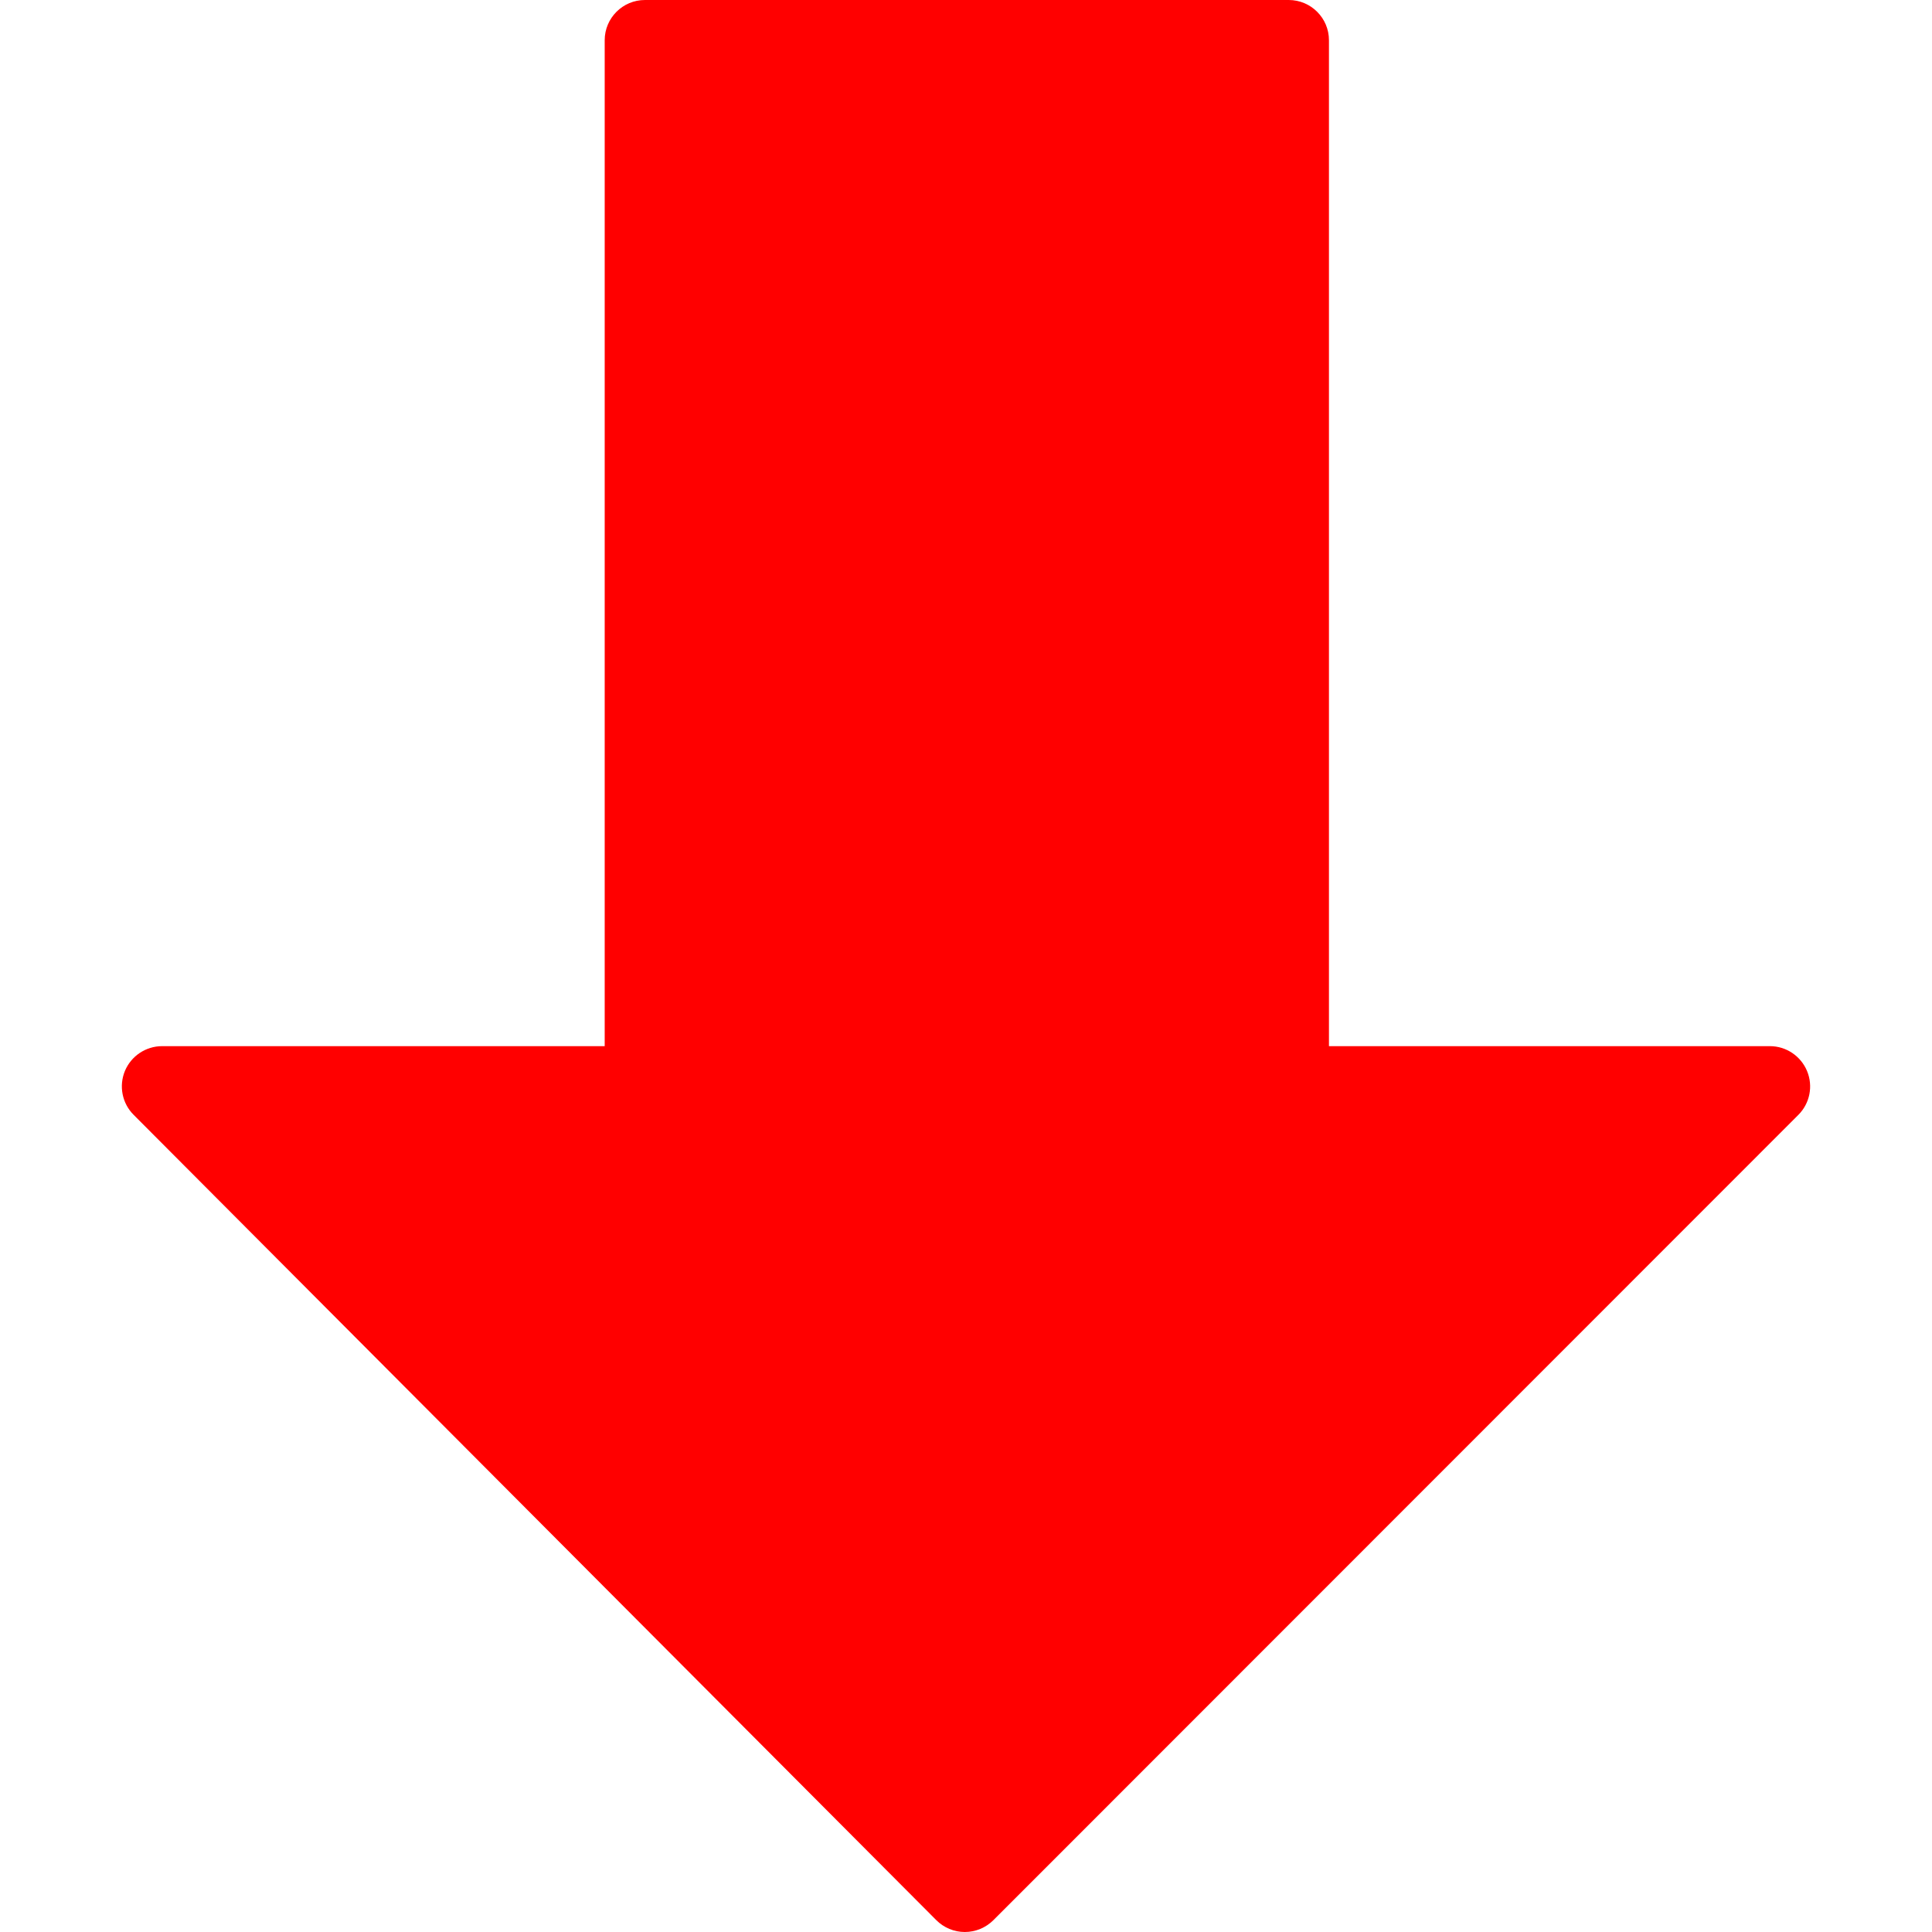
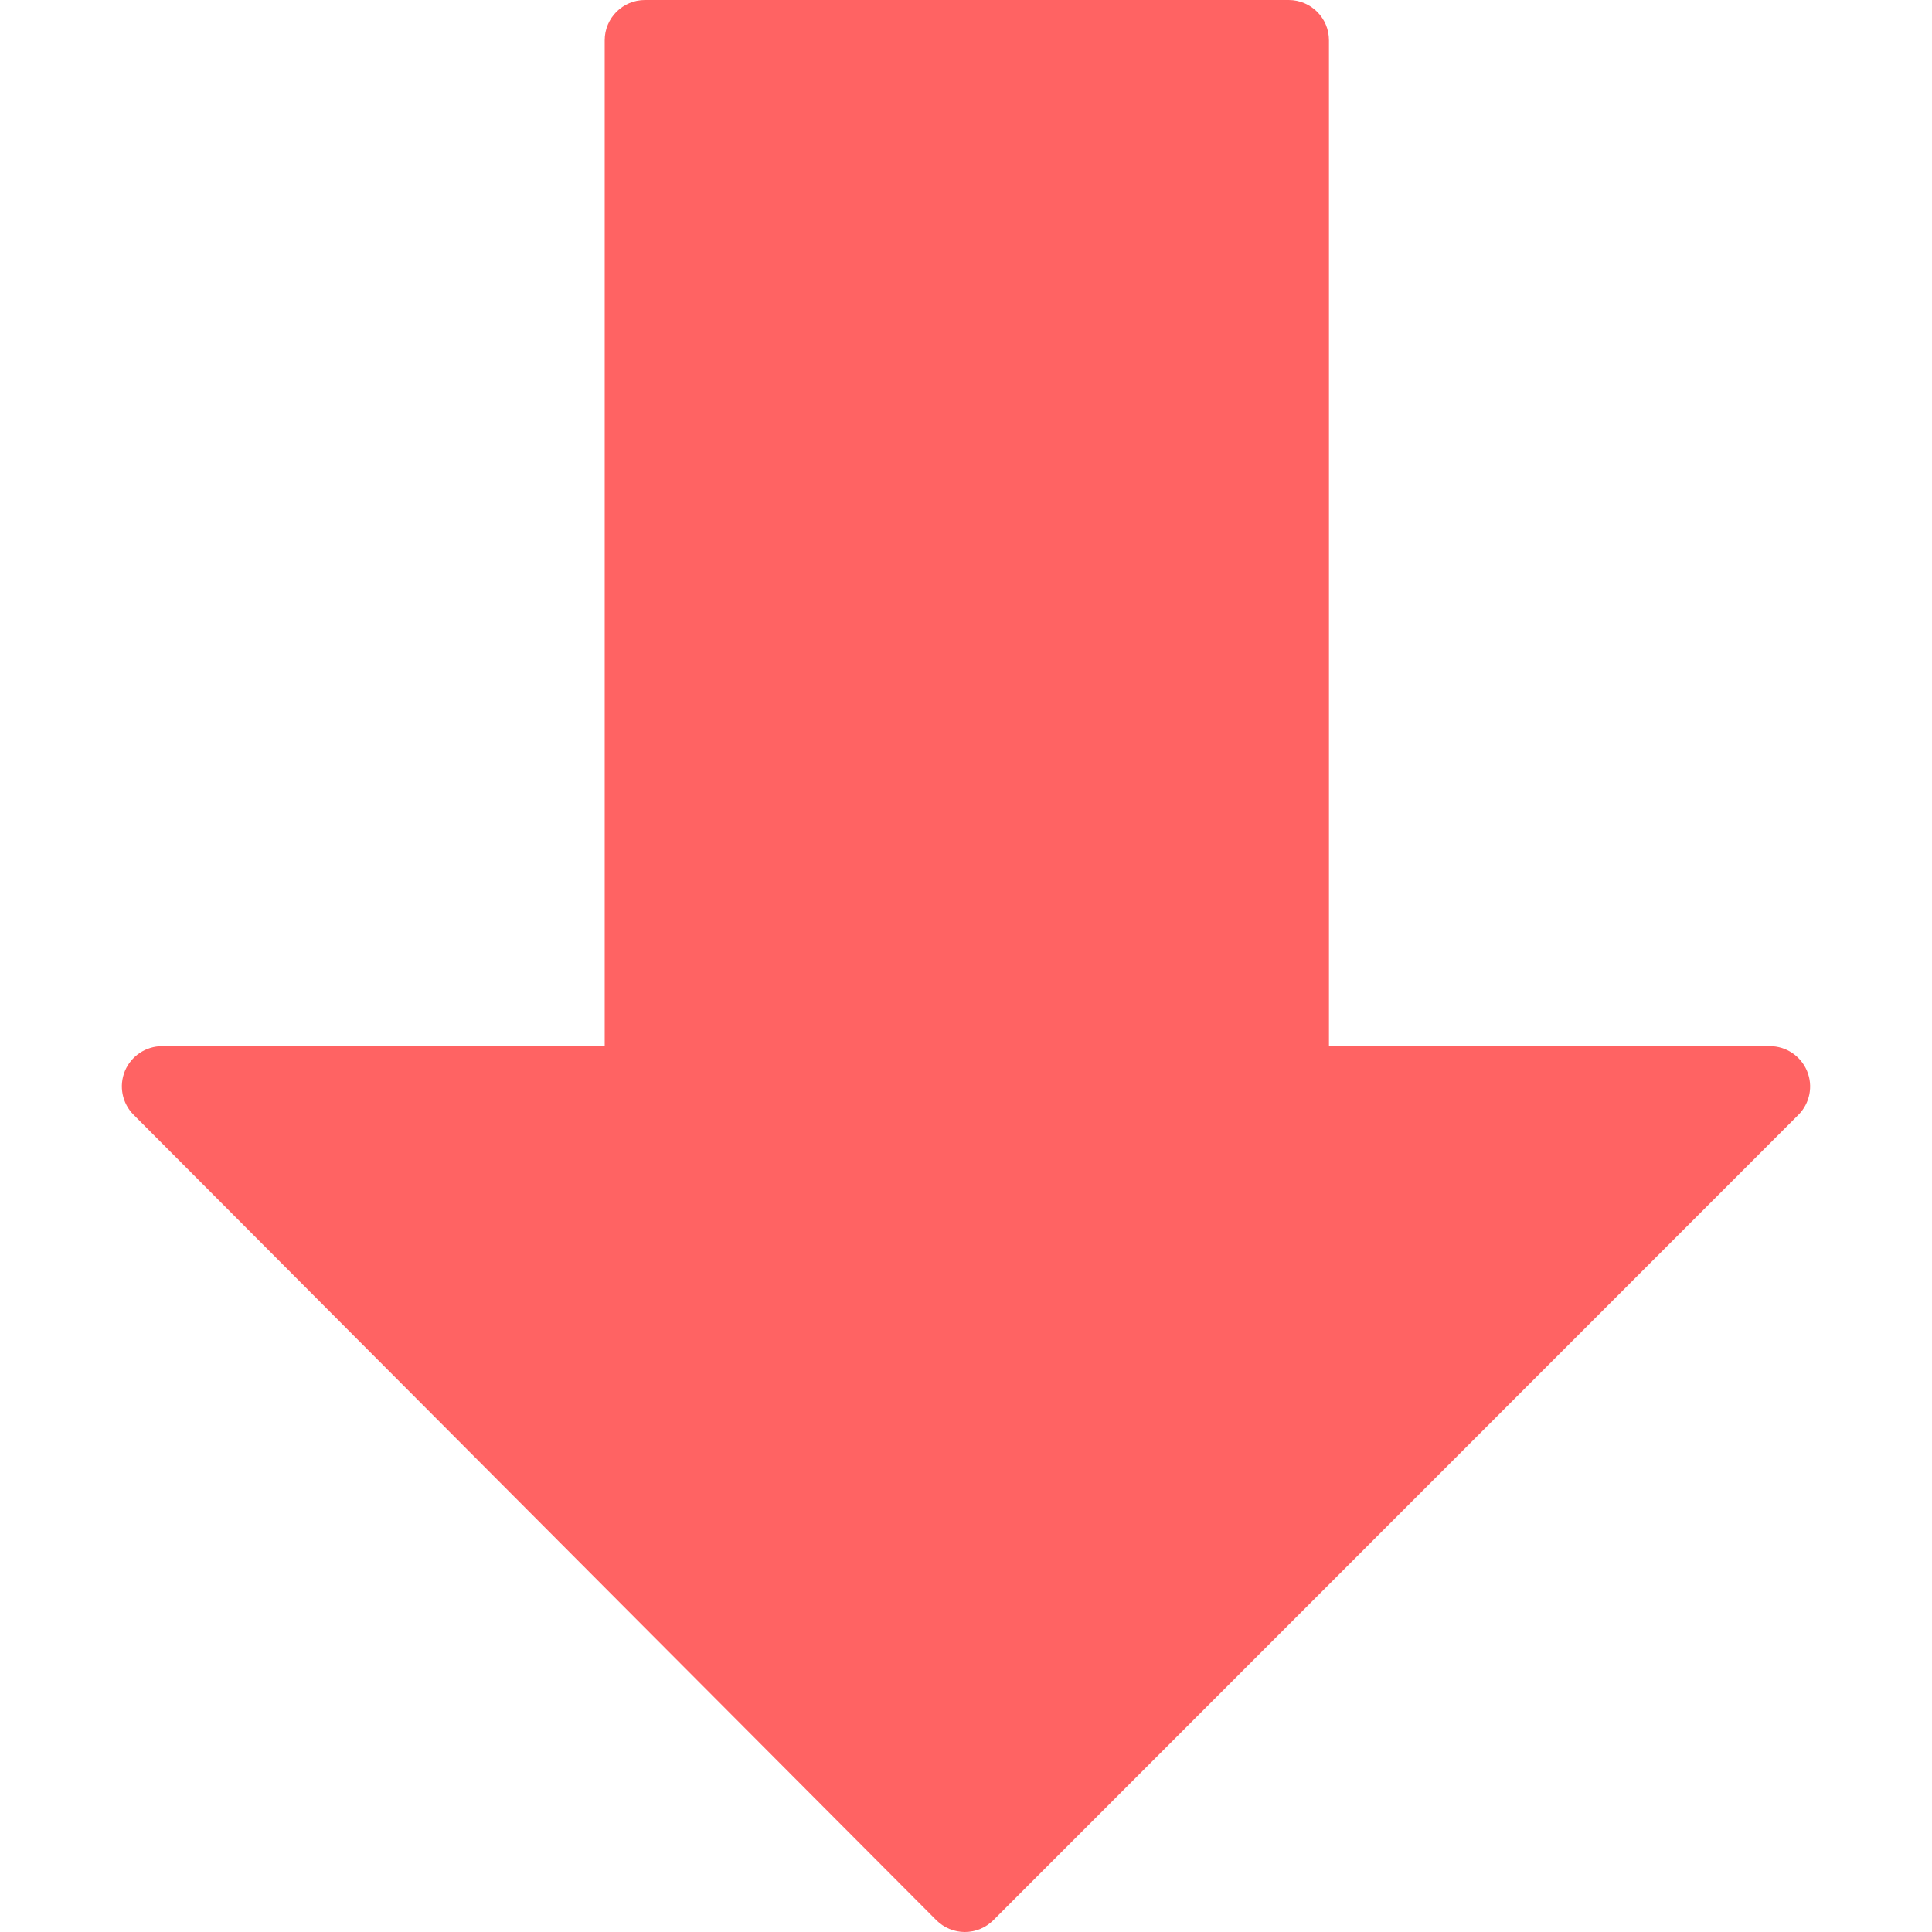
<svg xmlns="http://www.w3.org/2000/svg" version="1.1" id="Capa_1" x="0px" y="0px" viewBox="0 0 512.171 512.171" style="enable-background:new 0 0 512.171 512.171;" xml:space="preserve">
  <g>
    <g>
-       <path fill="#FF0000" d="M479.046,283.925c-1.664-3.989-5.547-6.592-9.856-6.592H352.305V10.667C352.305,4.779,347.526,0,341.638,0H170.971    c-5.888,0-10.667,4.779-10.667,10.667v266.667H42.971c-4.309,0-8.192,2.603-9.856,6.571c-1.643,3.989-0.747,8.576,2.304,11.627    l212.8,213.504c2.005,2.005,4.715,3.136,7.552,3.136s5.547-1.131,7.552-3.115l213.419-213.504    C479.793,292.501,480.71,287.915,479.046,283.925z" />
+       <path fill="#ff6363" d="M479.046,283.925c-1.664-3.989-5.547-6.592-9.856-6.592H352.305V10.667C352.305,4.779,347.526,0,341.638,0H170.971    c-5.888,0-10.667,4.779-10.667,10.667v266.667H42.971c-4.309,0-8.192,2.603-9.856,6.571c-1.643,3.989-0.747,8.576,2.304,11.627    l212.8,213.504c2.005,2.005,4.715,3.136,7.552,3.136s5.547-1.131,7.552-3.115l213.419-213.504    C479.793,292.501,480.71,287.915,479.046,283.925z" />
    </g>
  </g>
  <g>
</g>
  <g>
</g>
  <g>
</g>
  <g>
</g>
  <g>
</g>
  <g>
</g>
  <g>
</g>
  <g>
</g>
  <g>
</g>
  <g>
</g>
  <g>
</g>
  <g>
</g>
  <g>
</g>
  <g>
</g>
  <g>
</g>
</svg>
